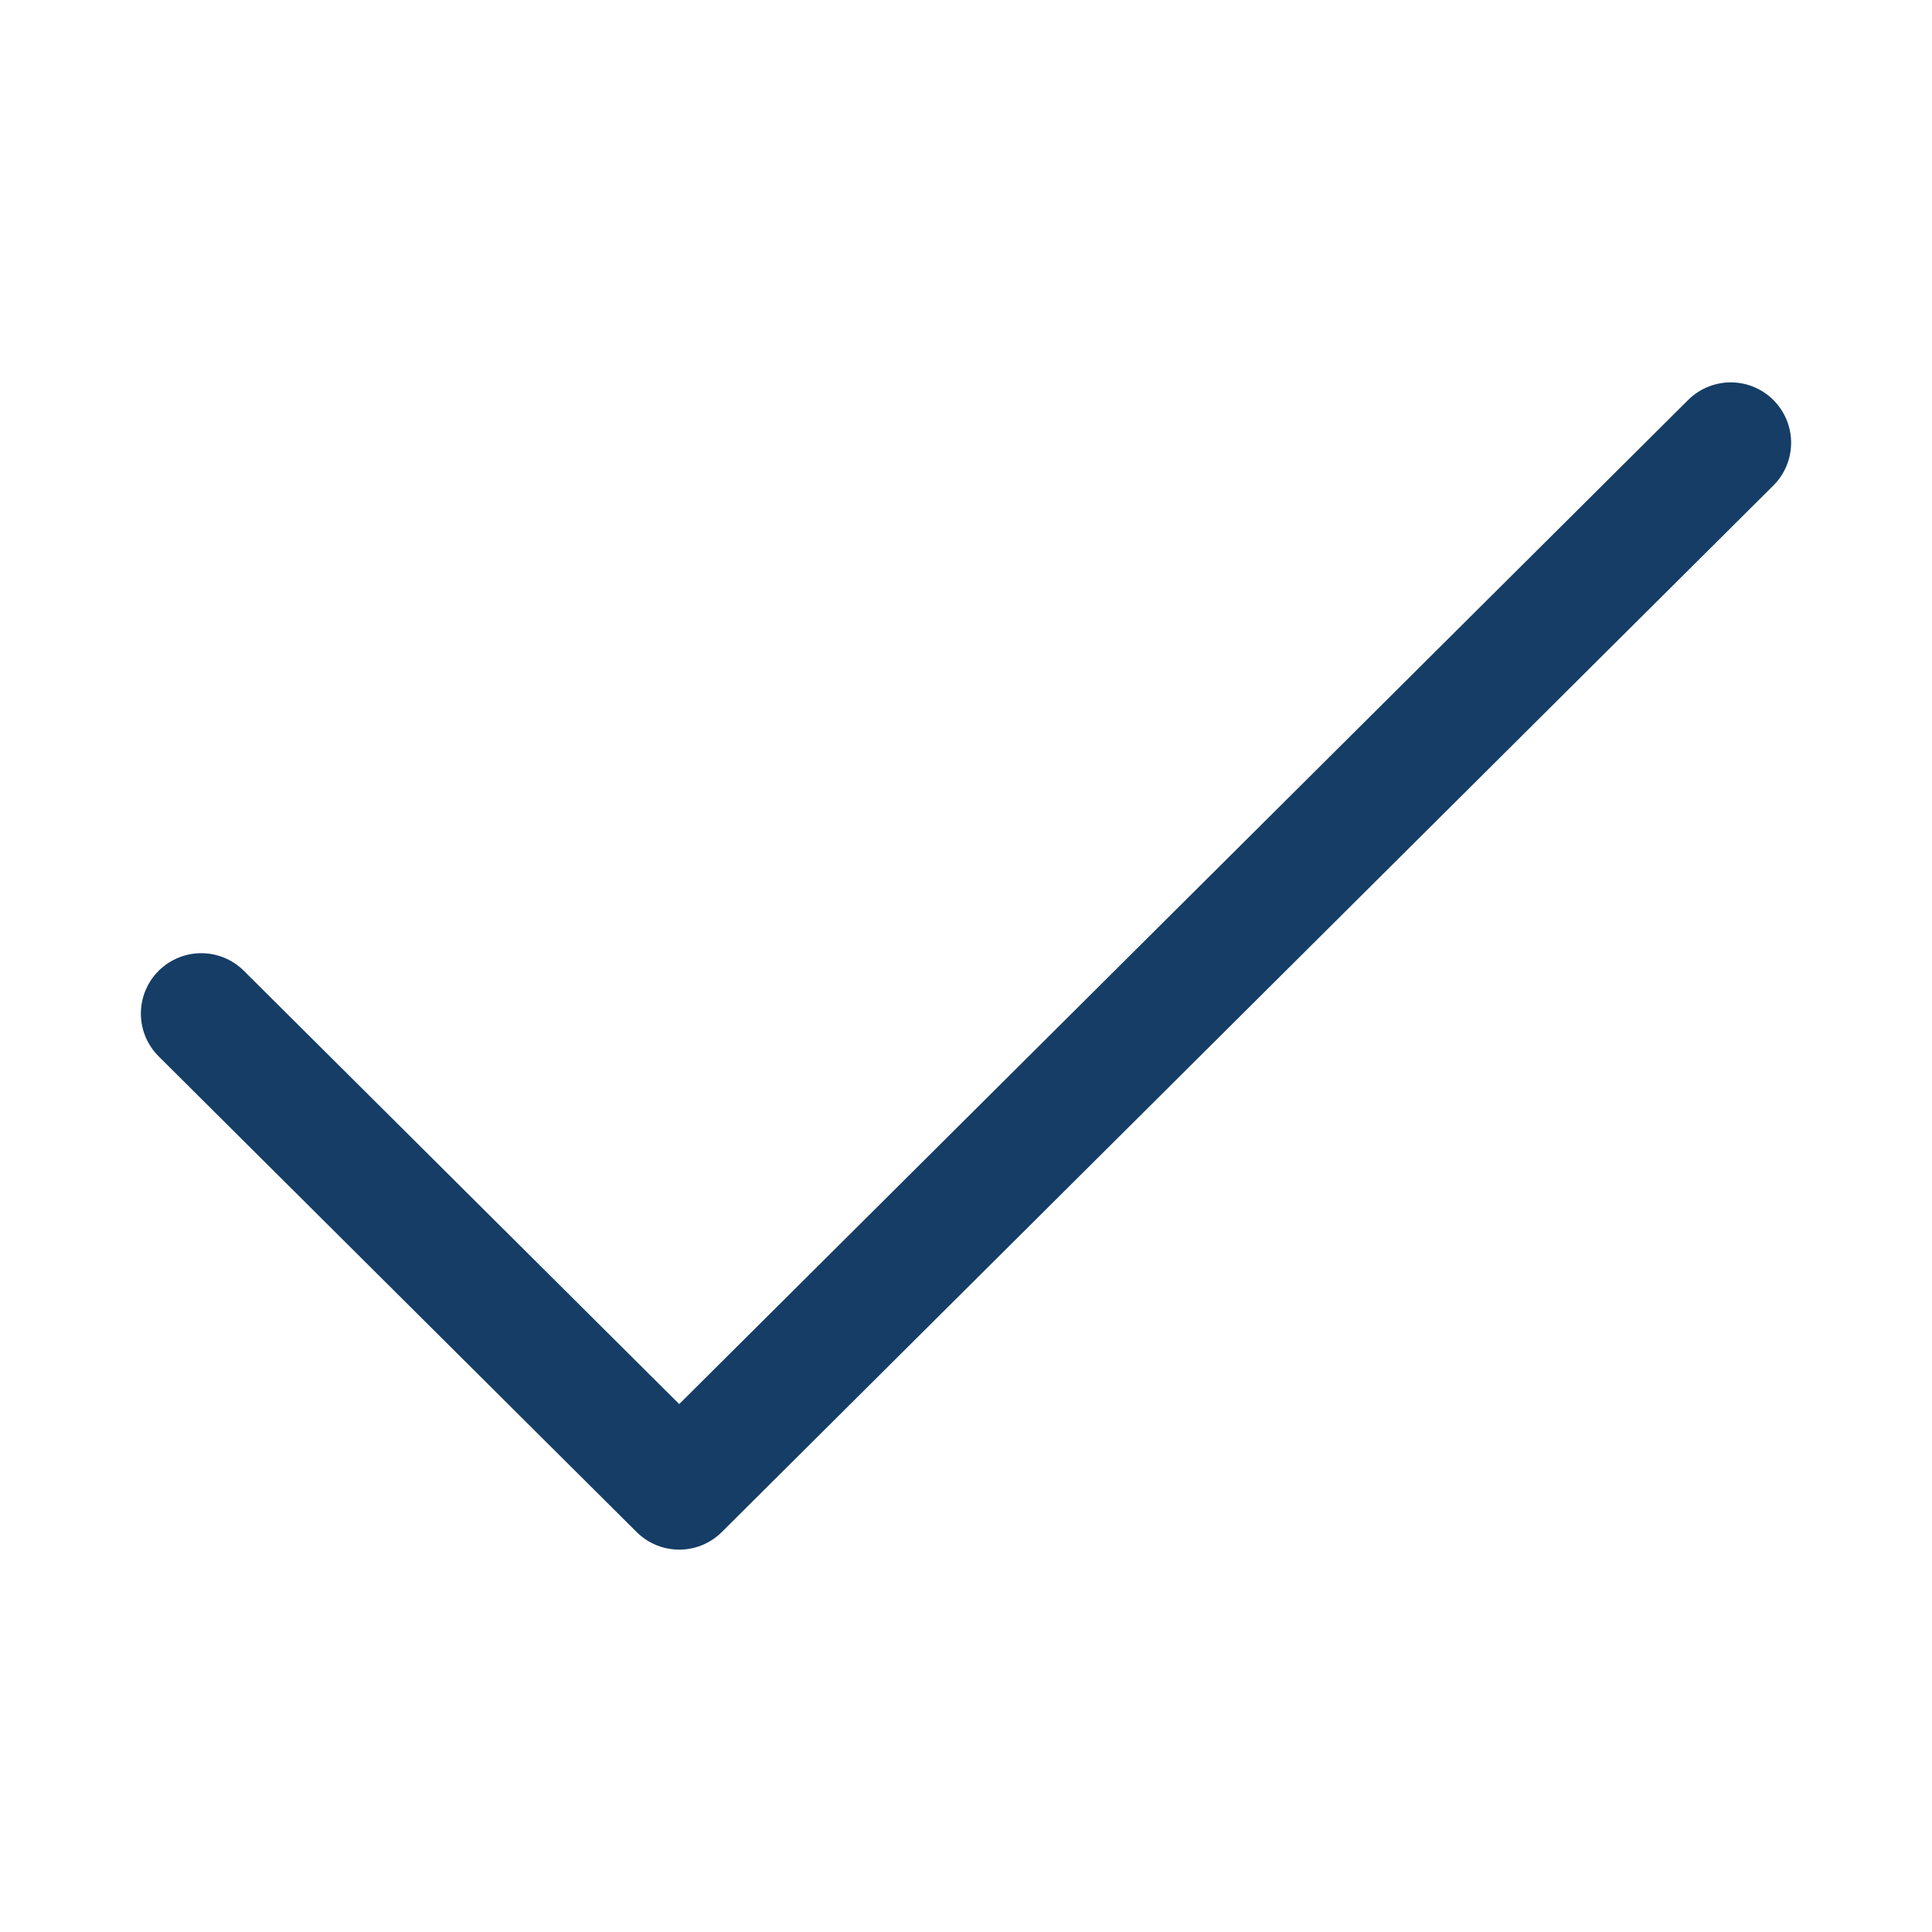
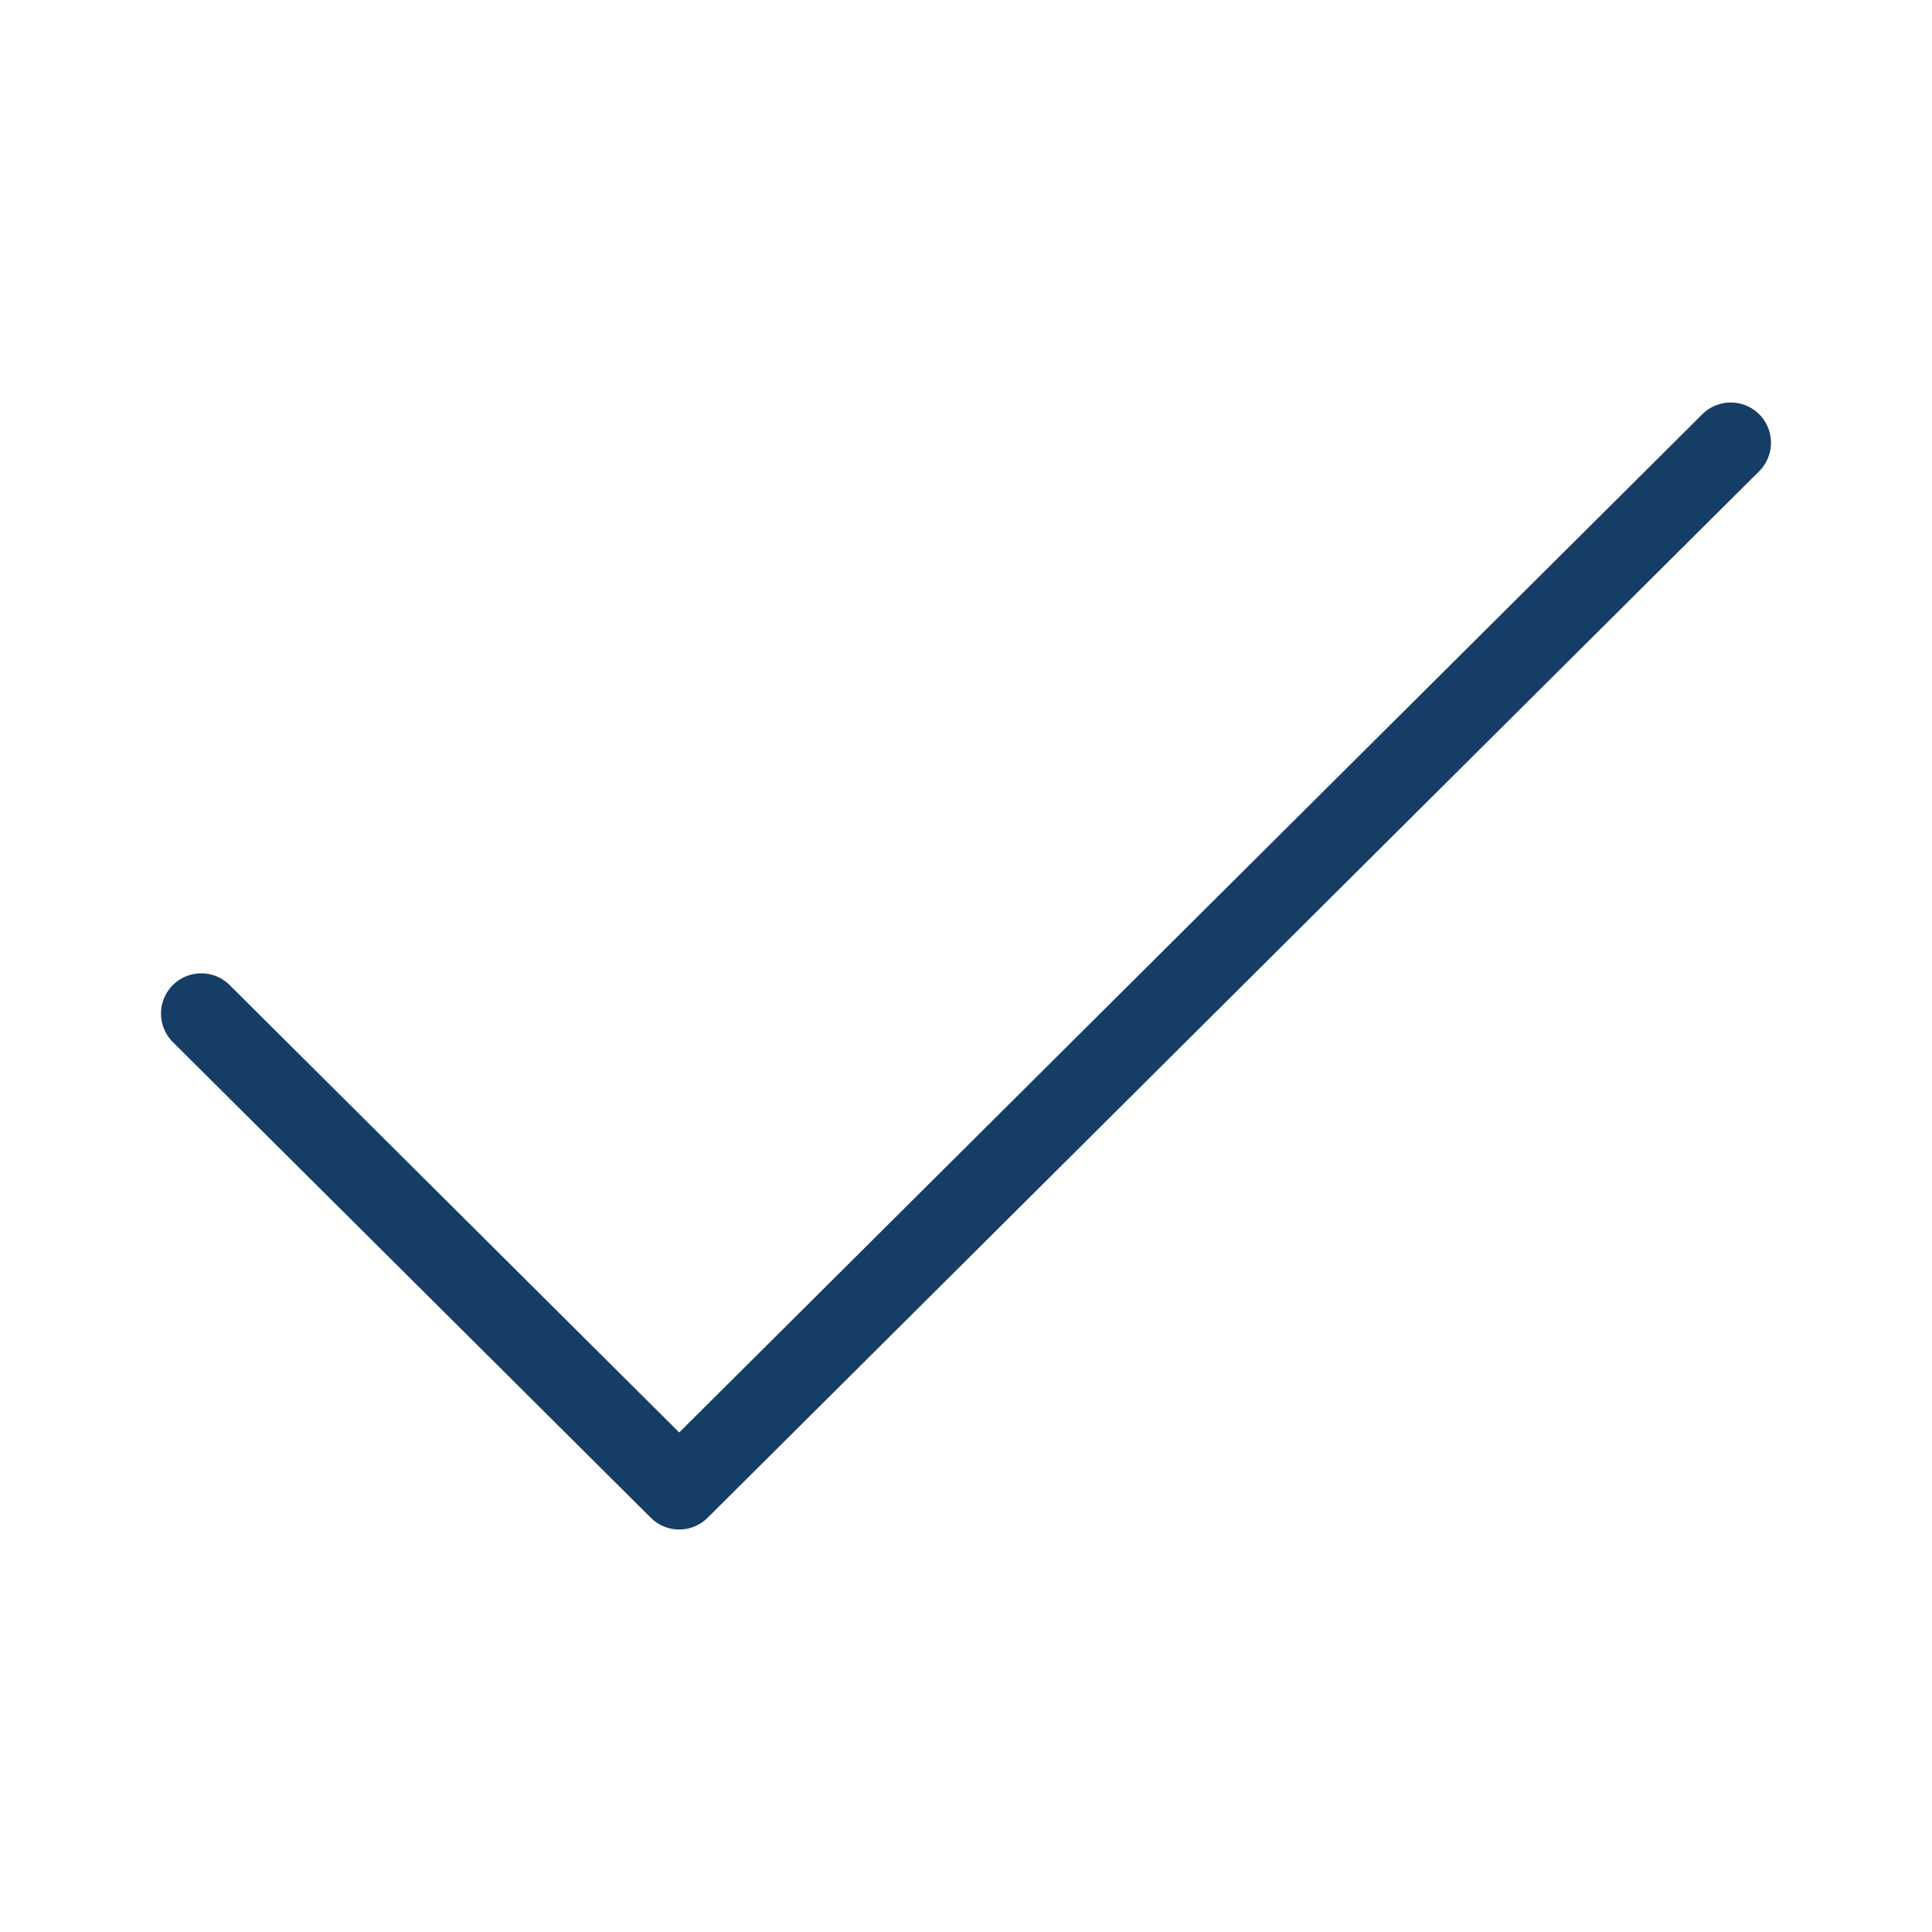
<svg xmlns="http://www.w3.org/2000/svg" width="24" height="24" viewBox="0 0 48 48" fill="none">
-   <path d="M43 11L16.875 37L5 25.182" stroke="#153D66" stroke-width="3" stroke-linecap="round" stroke-linejoin="round" />
+   <path d="M43 11L16.875 37L5 25.182" stroke="#153D66" stroke-width="2" stroke-linecap="round" stroke-linejoin="round" />
</svg>
